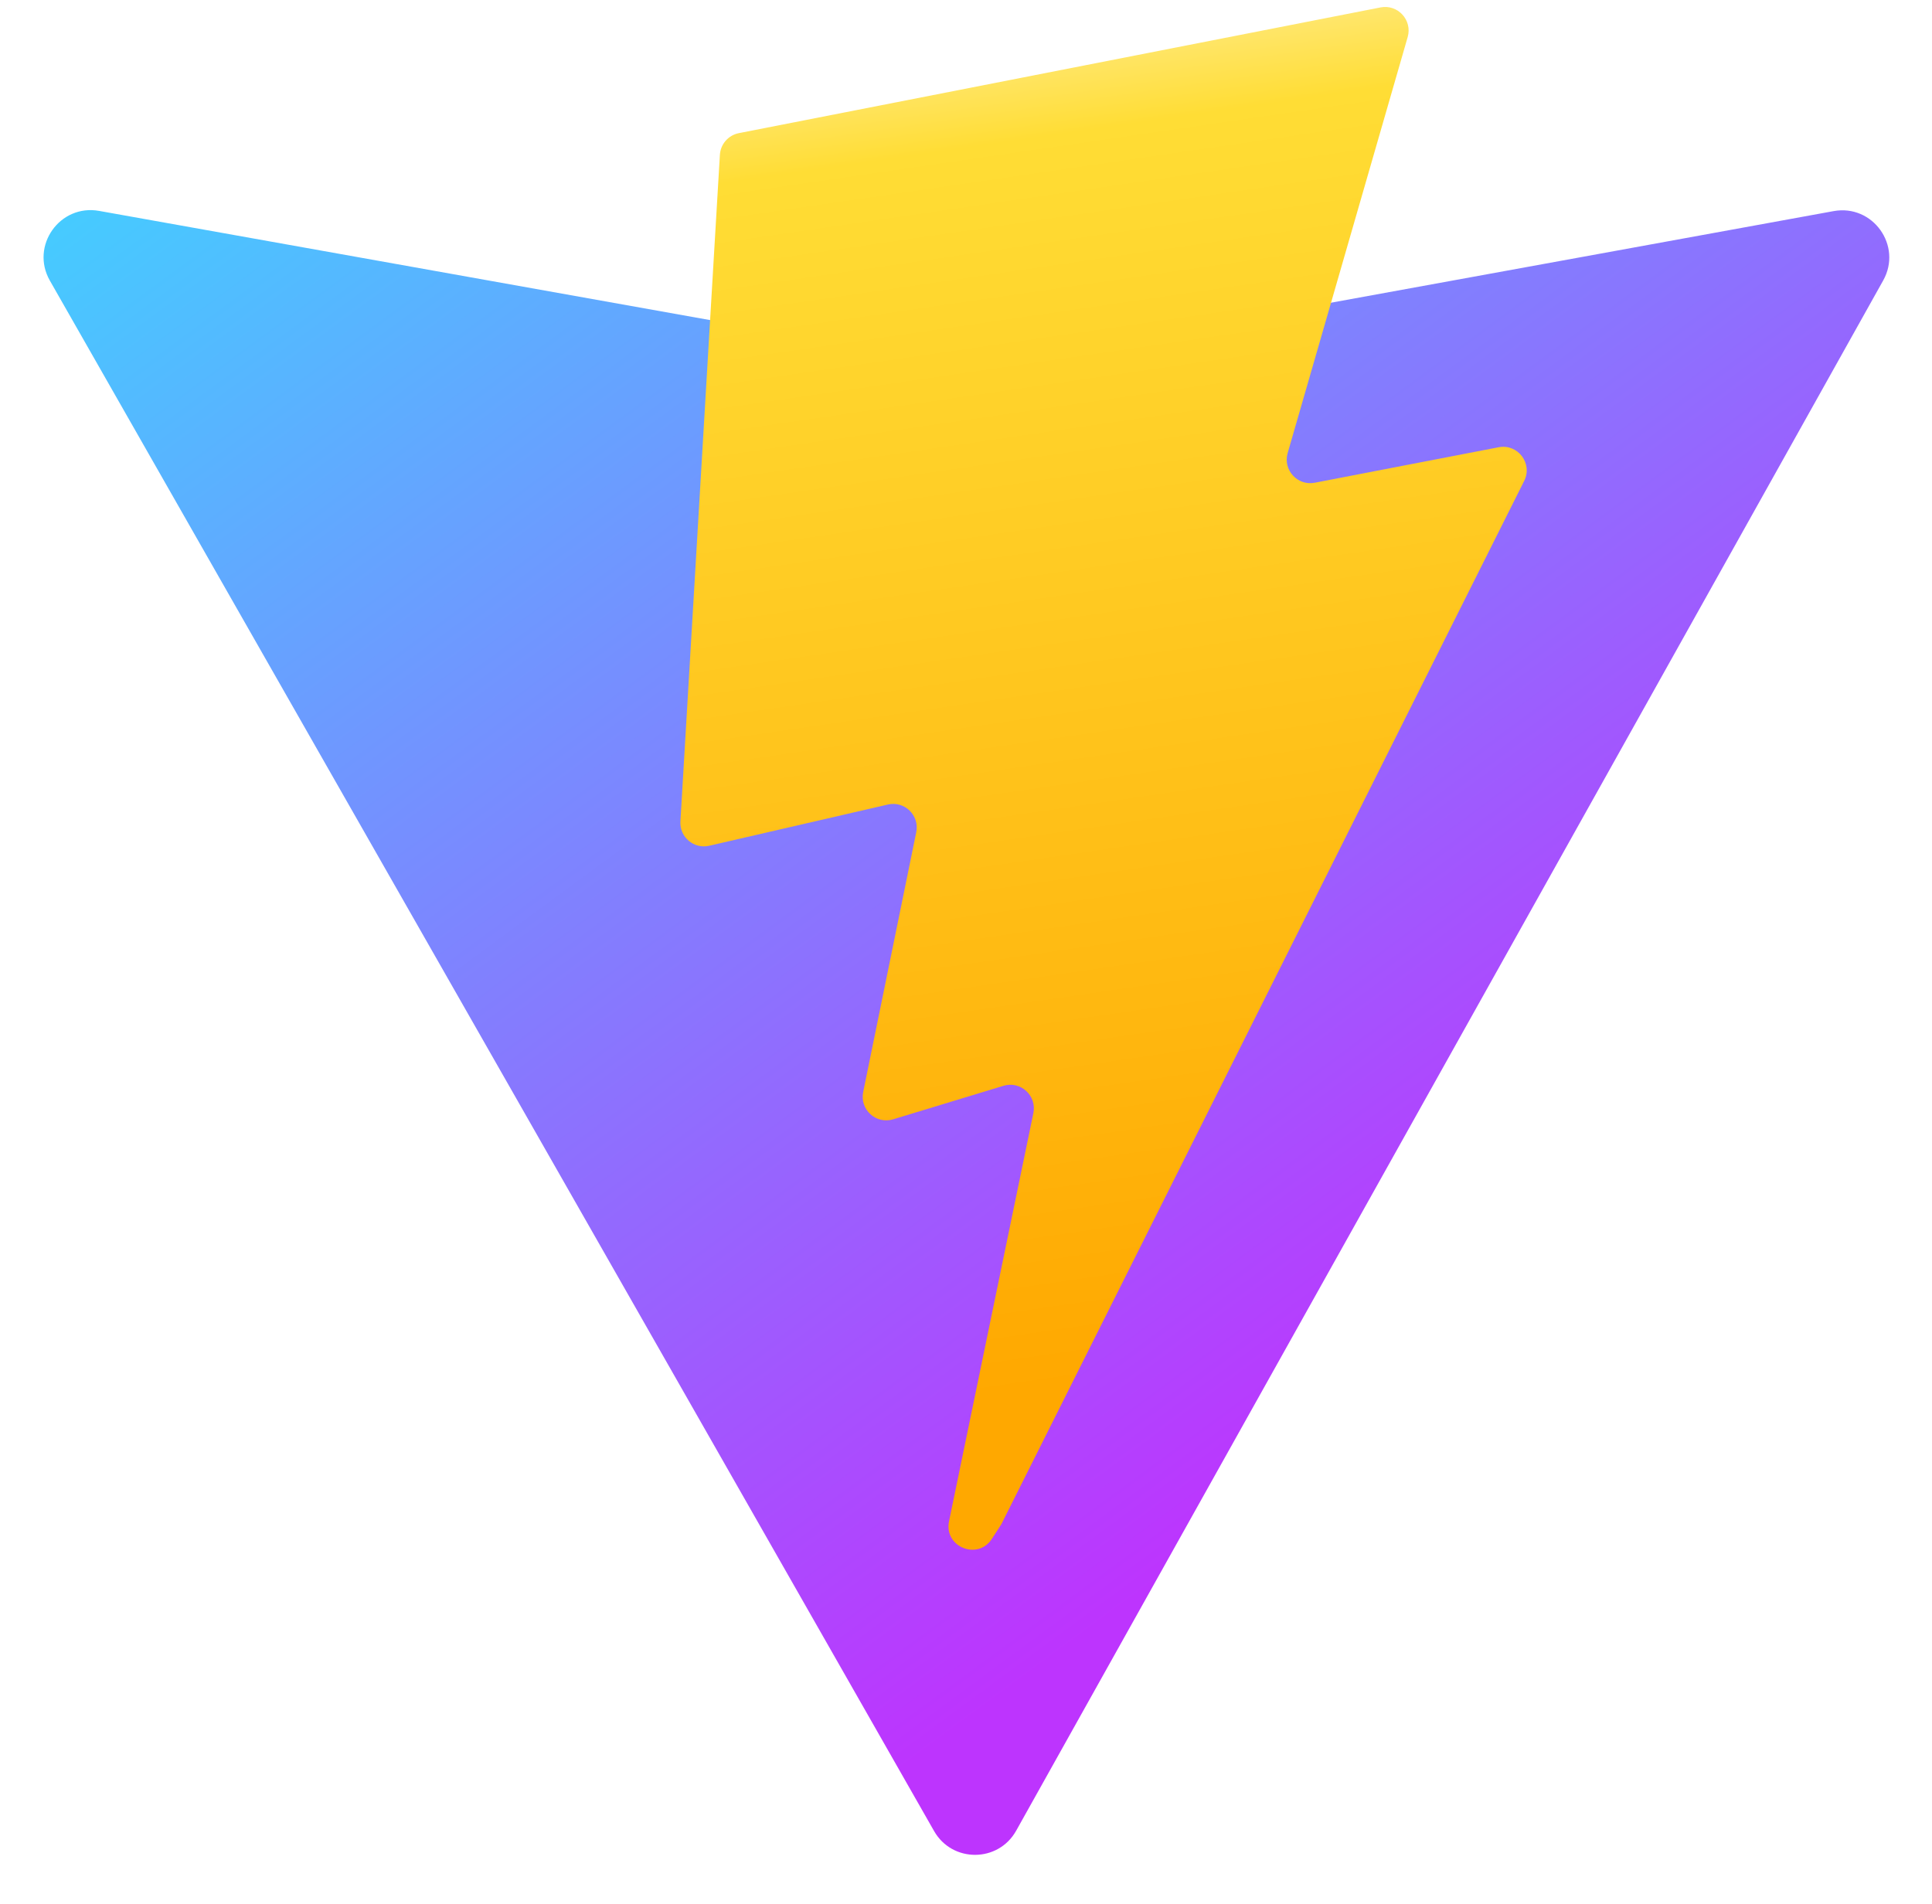
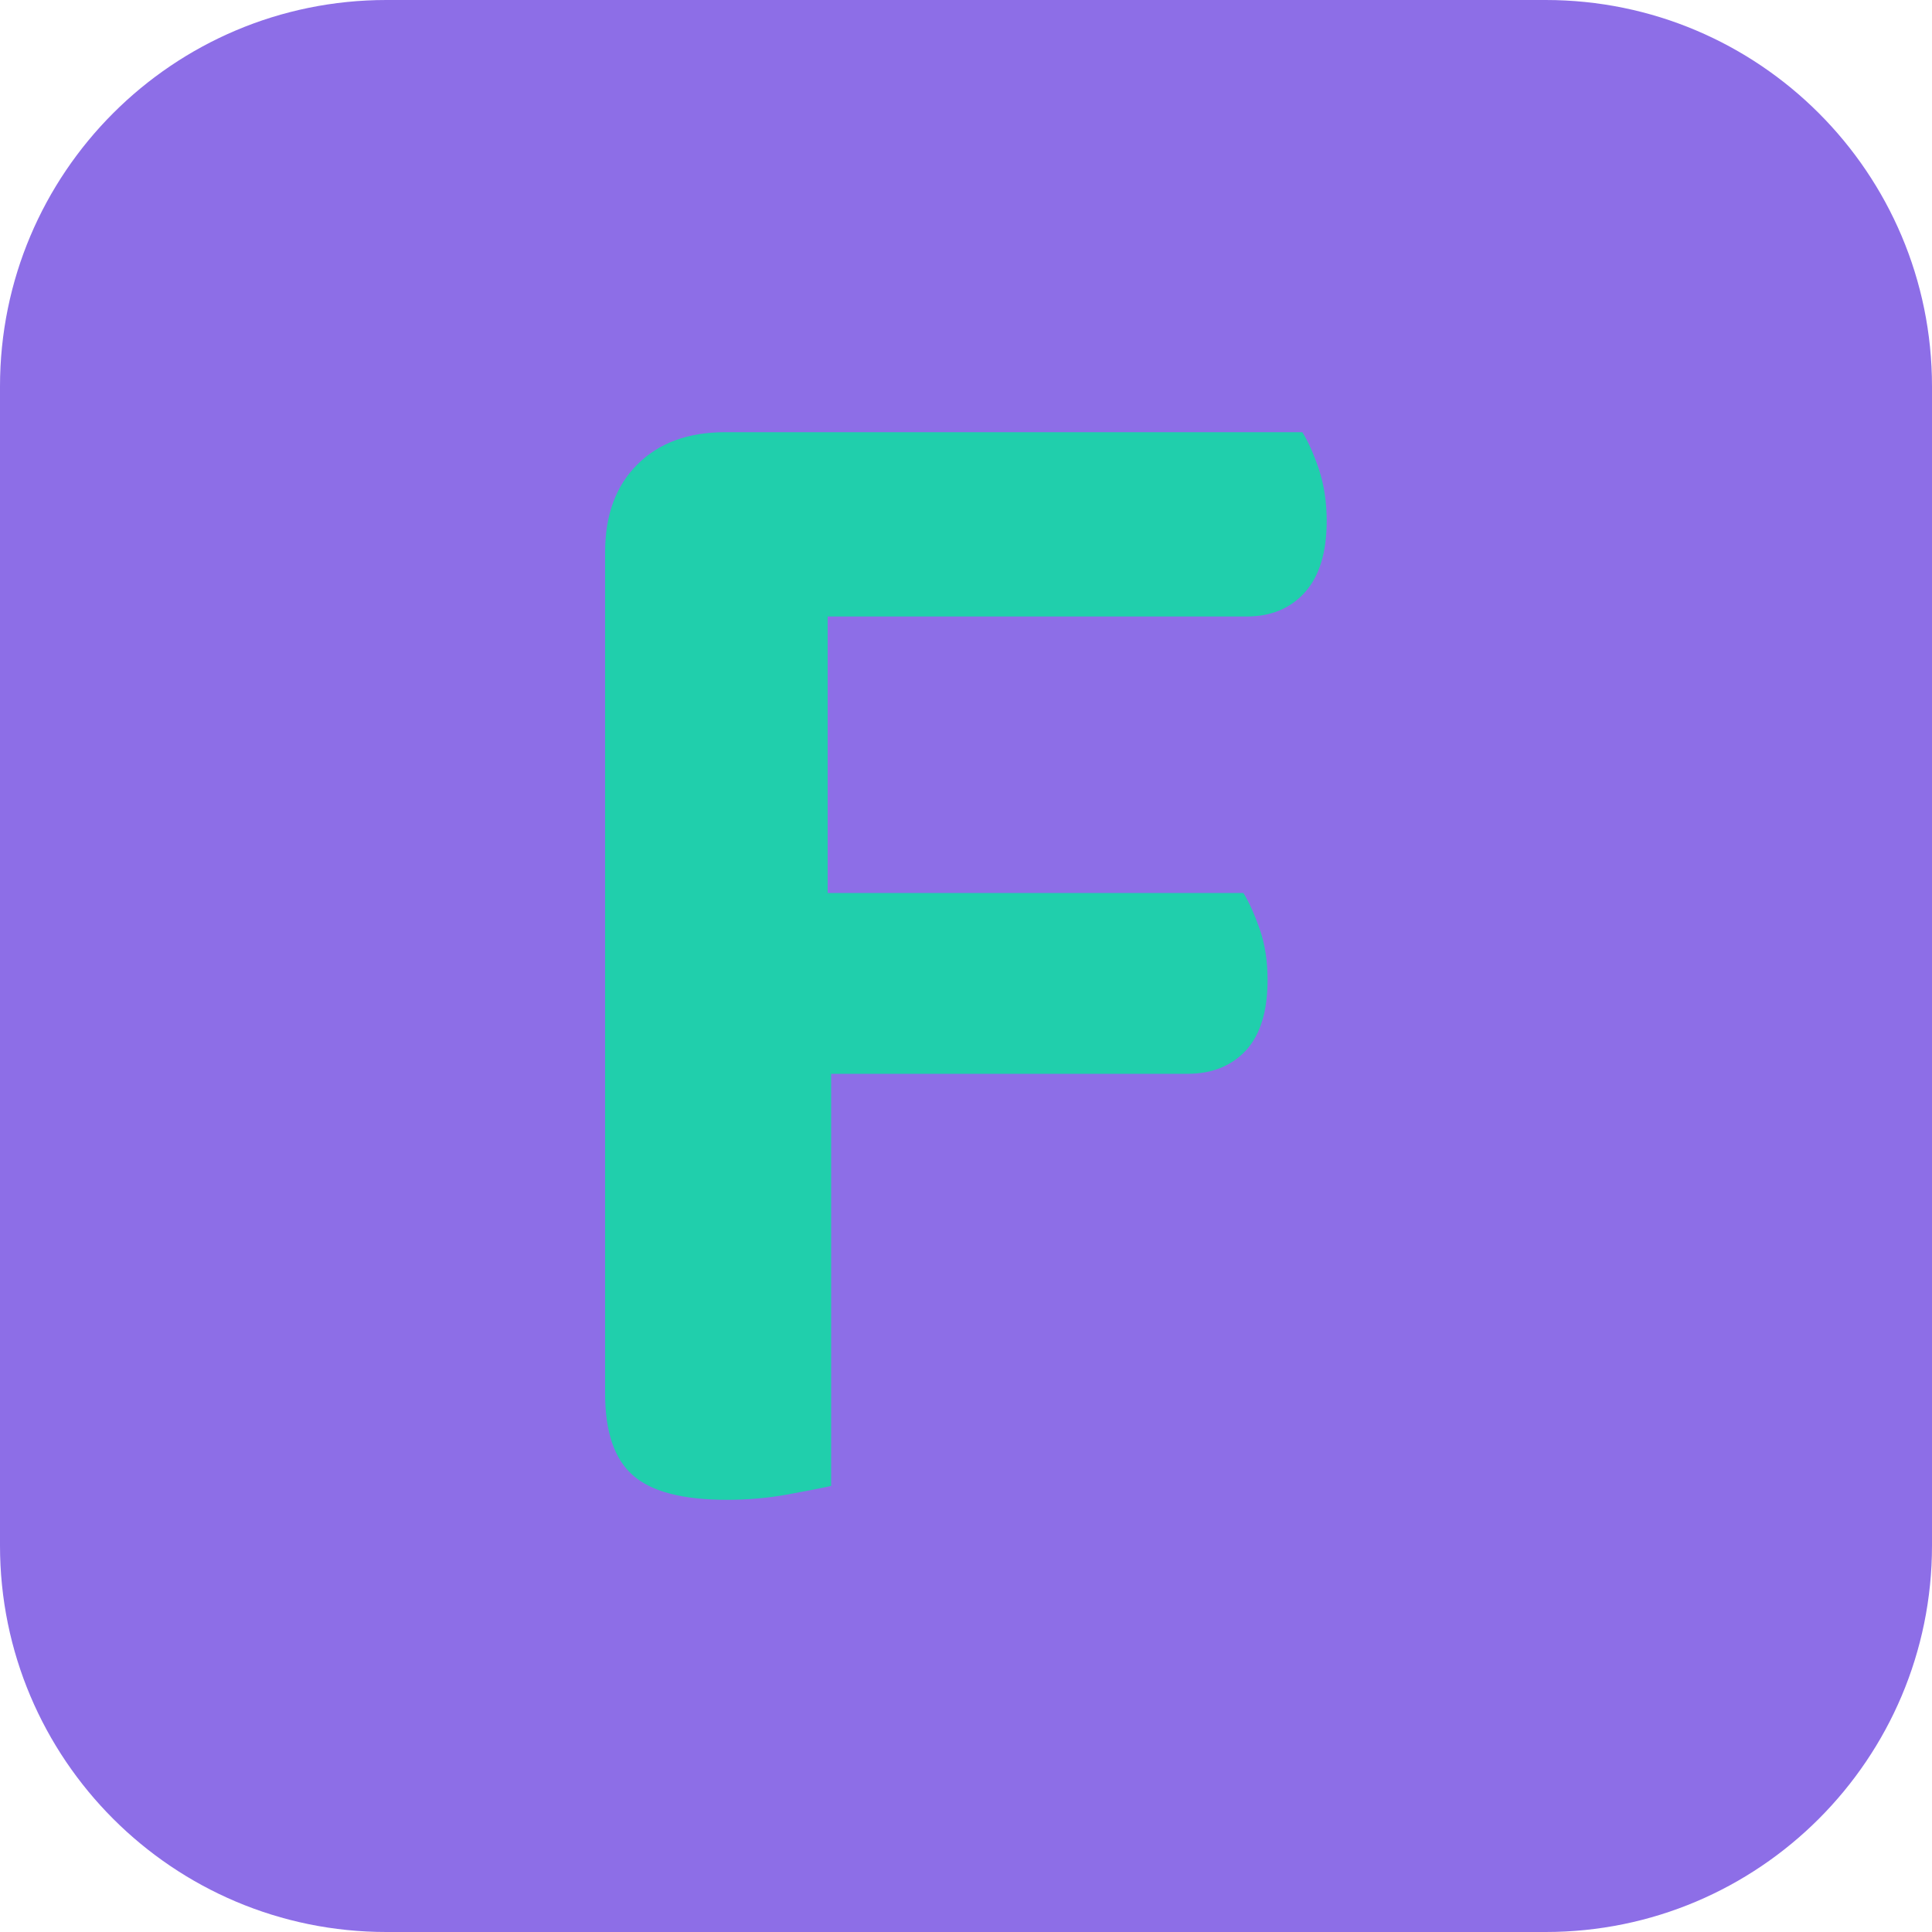
- <svg xmlns="http://www.w3.org/2000/svg" width="410" height="404" viewBox="0 0 410 404" fill="none">
-   <path d="M399.641 59.525L215.643 388.545C211.844 395.338 202.084 395.378 198.228 388.618L10.582 59.556C6.381 52.19 12.68 43.267 21.028 44.759L205.223 77.682C206.398 77.892 207.601 77.89 208.776 77.676L389.119 44.806C397.439 43.289 403.768 52.143 399.641 59.525Z" fill="url(#paint0_linear)" />
-   <path d="M292.965 1.574L156.801 28.255C154.563 28.694 152.906 30.59 152.771 32.866L144.395 174.33C144.198 177.662 147.258 180.248 150.51 179.498L188.42 170.749C191.967 169.931 195.172 173.055 194.443 176.622L183.18 231.775C182.422 235.487 185.907 238.661 189.532 237.56L212.947 230.446C216.577 229.344 220.065 232.527 219.297 236.242L201.398 322.875C200.278 328.294 207.486 331.249 210.492 326.603L212.5 323.5L323.454 102.072C325.312 98.365 322.108 94.137 318.036 94.923L279.014 102.454C275.347 103.161 272.227 99.746 273.262 96.158L298.731 7.867C299.767 4.273 296.636 0.855 292.965 1.574Z" fill="url(#paint1_linear)" />
-   <defs>
-     <linearGradient id="paint0_linear" x1="6" y1="33" x2="235" y2="344" gradientUnits="userSpaceOnUse">
-       <stop stop-color="#41D1FF" />
-       <stop offset="1" stop-color="#BD34FE" />
-     </linearGradient>
-     <linearGradient id="paint1_linear" x1="194.651" y1="8.818" x2="236.076" y2="292.989" gradientUnits="userSpaceOnUse">
-       <stop stop-color="#FFEA83" />
-       <stop offset="0.083" stop-color="#FFDD35" />
-       <stop offset="1" stop-color="#FFA800" />
-     </linearGradient>
-   </defs>
+ <svg xmlns="http://www.w3.org/2000/svg" width="256" height="256" viewBox="0 0 100 100">
+   <rect width="100" height="100" rx="20" fill="#8d6ee7" data-darkreader-inline-fill="" style="--darkreader-inline-fill:#321683;" />
+   <path d="M37.53 22.37L67.41 22.37Q67.86 23.09 68.27 24.30Q68.67 25.52 68.67 26.96L68.67 26.96Q68.67 29.39 67.55 30.65Q66.42 31.91 64.53 31.91L64.53 31.91L42.84 31.91L42.84 46.22L64.36 46.22Q64.80 46.94 65.21 48.11Q65.61 49.28 65.61 50.72L65.61 50.72Q65.61 53.15 64.49 54.37Q63.36 55.58 61.47 55.58L61.47 55.58L43.02 55.58L43.02 76.91Q42.22 77.09 40.73 77.36Q39.24 77.63 37.63 77.63L37.63 77.63Q34.20 77.63 32.77 76.37Q31.32 75.11 31.32 72.14L31.32 72.14L31.32 28.58Q31.32 25.70 32.99 24.04Q34.66 22.37 37.53 22.37L37.53 22.37Z" fill="#20cfac" data-darkreader-inline-fill="" style="--darkreader-inline-fill:#1aa68a;" />
</svg>
